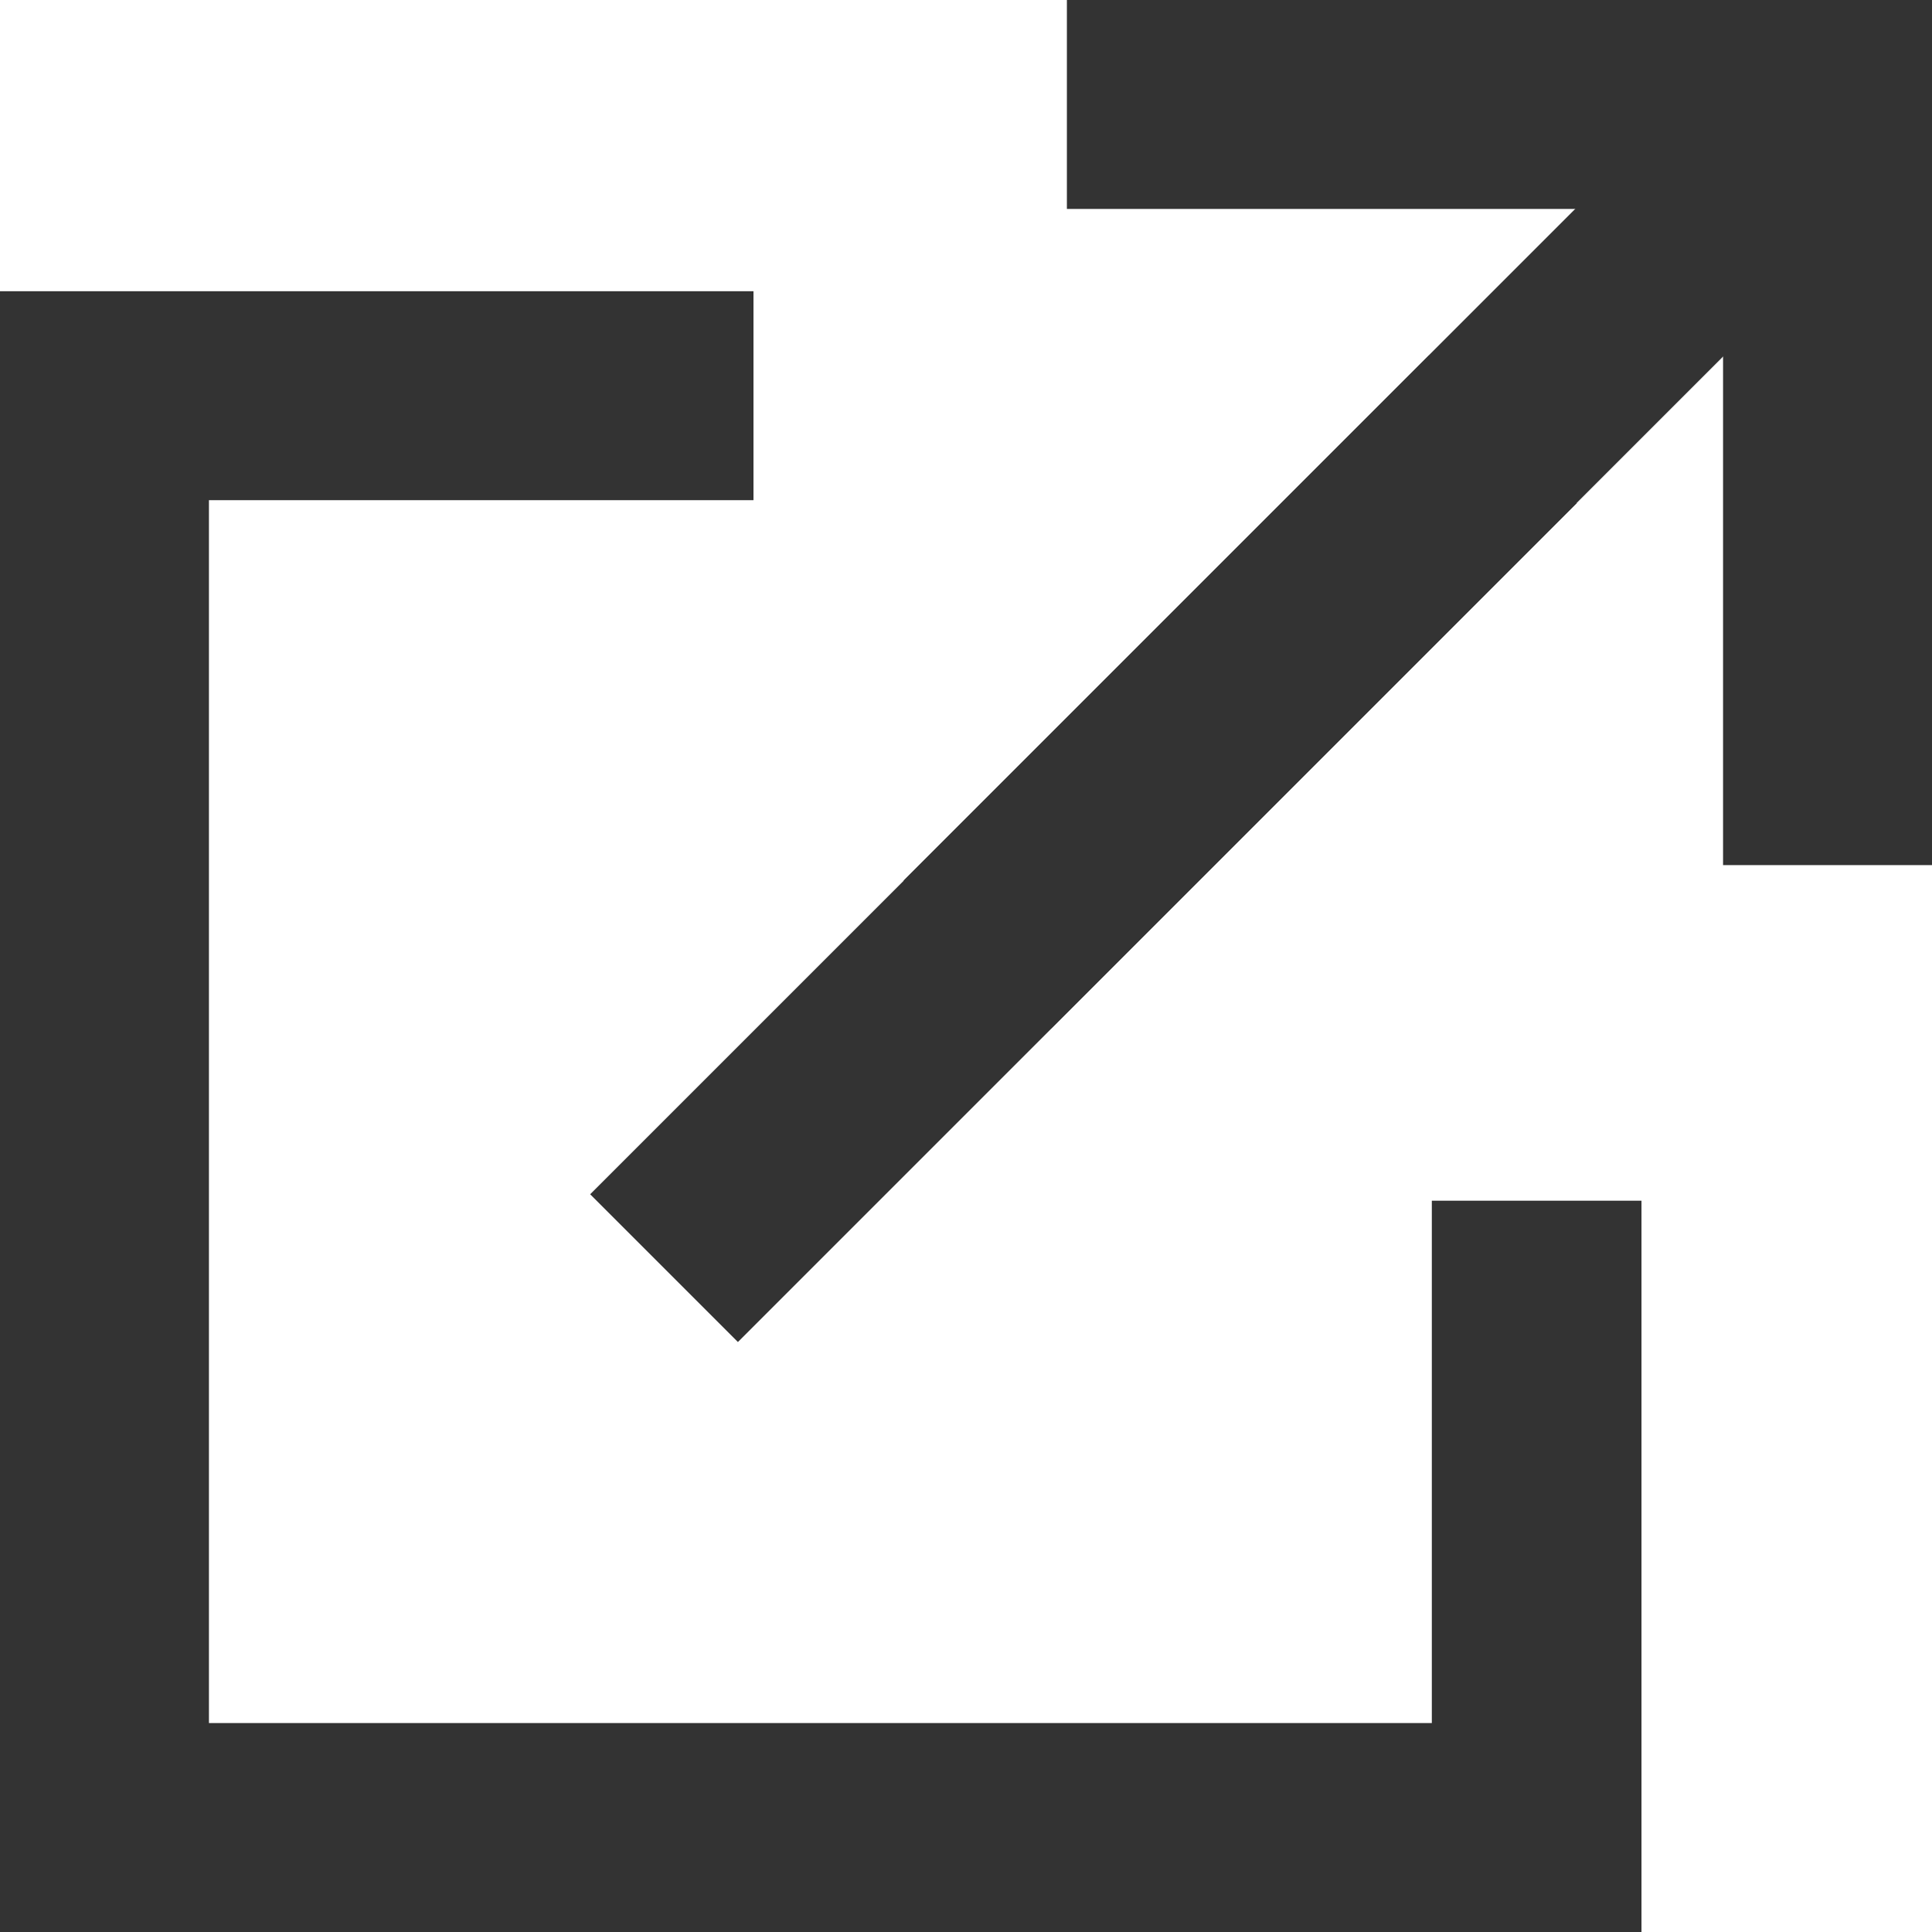
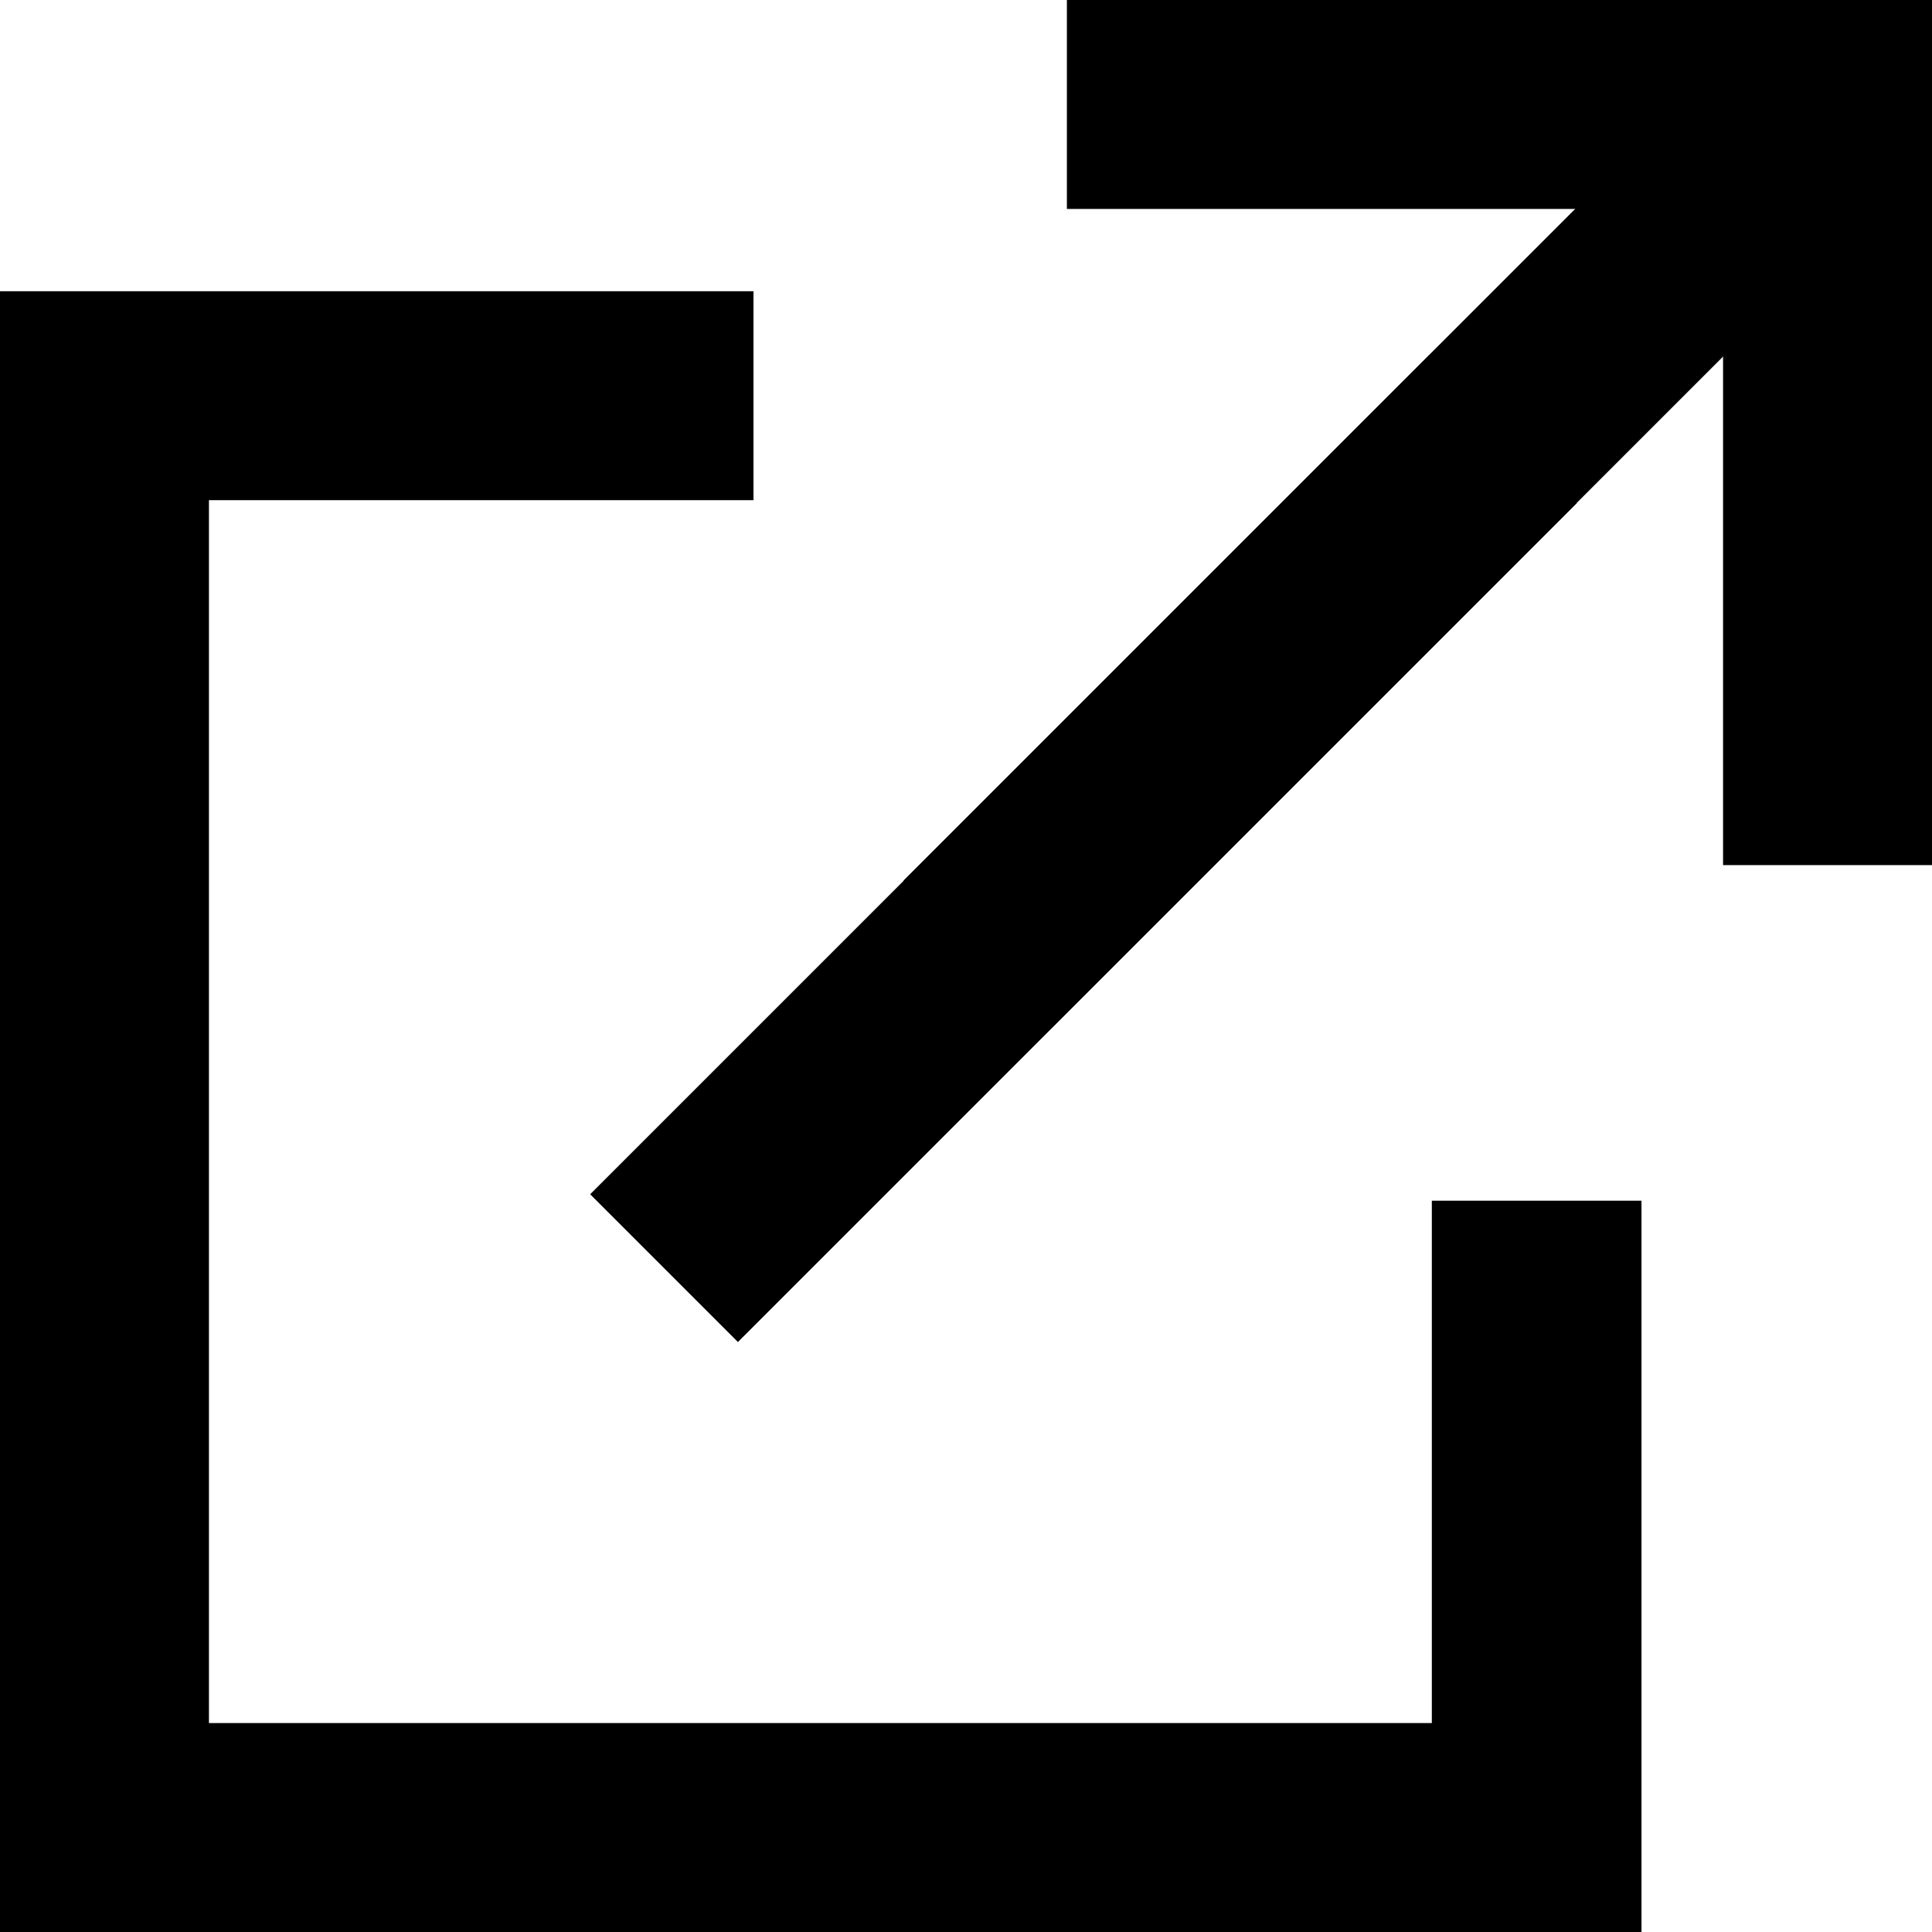
- <svg xmlns="http://www.w3.org/2000/svg" id="Layer_2" data-name="Layer 2" viewBox="0 0 27 27">
+ <svg xmlns="http://www.w3.org/2000/svg" id="external-link" data-name="external-link" viewBox="0 0 27 27">
  <defs>
    <style>
      .cls-1 {
        fill: #333;
        stroke-width: 0px;
      }
    </style>
  </defs>
-   <g id="Projects">
+   <g id="external-link">
    <g>
-       <polygon class="cls-1" points="22.94 27 0 27 0 4.07 10.53 4.07 10.53 6.99 2.92 6.99 2.92 24.08 20.01 24.08 20.01 16.78 22.94 16.78 22.94 27" />
+       <polygon className="cls-1" points="22.94 27 0 27 0 4.07 10.53 4.07 10.53 6.99 2.92 6.99 2.92 24.08 20.01 24.08 20.01 16.78 22.94 16.78 22.94 27" />
      <g>
-         <rect class="cls-1" x="11.23" y="6.02" width="16.58" height="2.92" transform="translate(.43 15.99) rotate(-45)" />
-         <rect class="cls-1" x="6.85" y="10.4" width="16.58" height="2.92" transform="translate(-3.95 14.18) rotate(-45)" />
-         <rect class="cls-1" x="14.91" y="0" width="11.57" height="2.92" />
-         <rect class="cls-1" x="24.08" width="2.92" height="12.09" />
+         <rect className="cls-1" x="11.23" y="6.02" width="16.58" height="2.92" transform="translate(.43 15.99) rotate(-45)" />
+         <rect className="cls-1" x="6.85" y="10.4" width="16.58" height="2.92" transform="translate(-3.95 14.18) rotate(-45)" />
+         <rect className="cls-1" x="14.91" y="0" width="11.57" height="2.92" />
+         <rect className="cls-1" x="24.08" width="2.92" height="12.09" />
      </g>
    </g>
  </g>
</svg>
